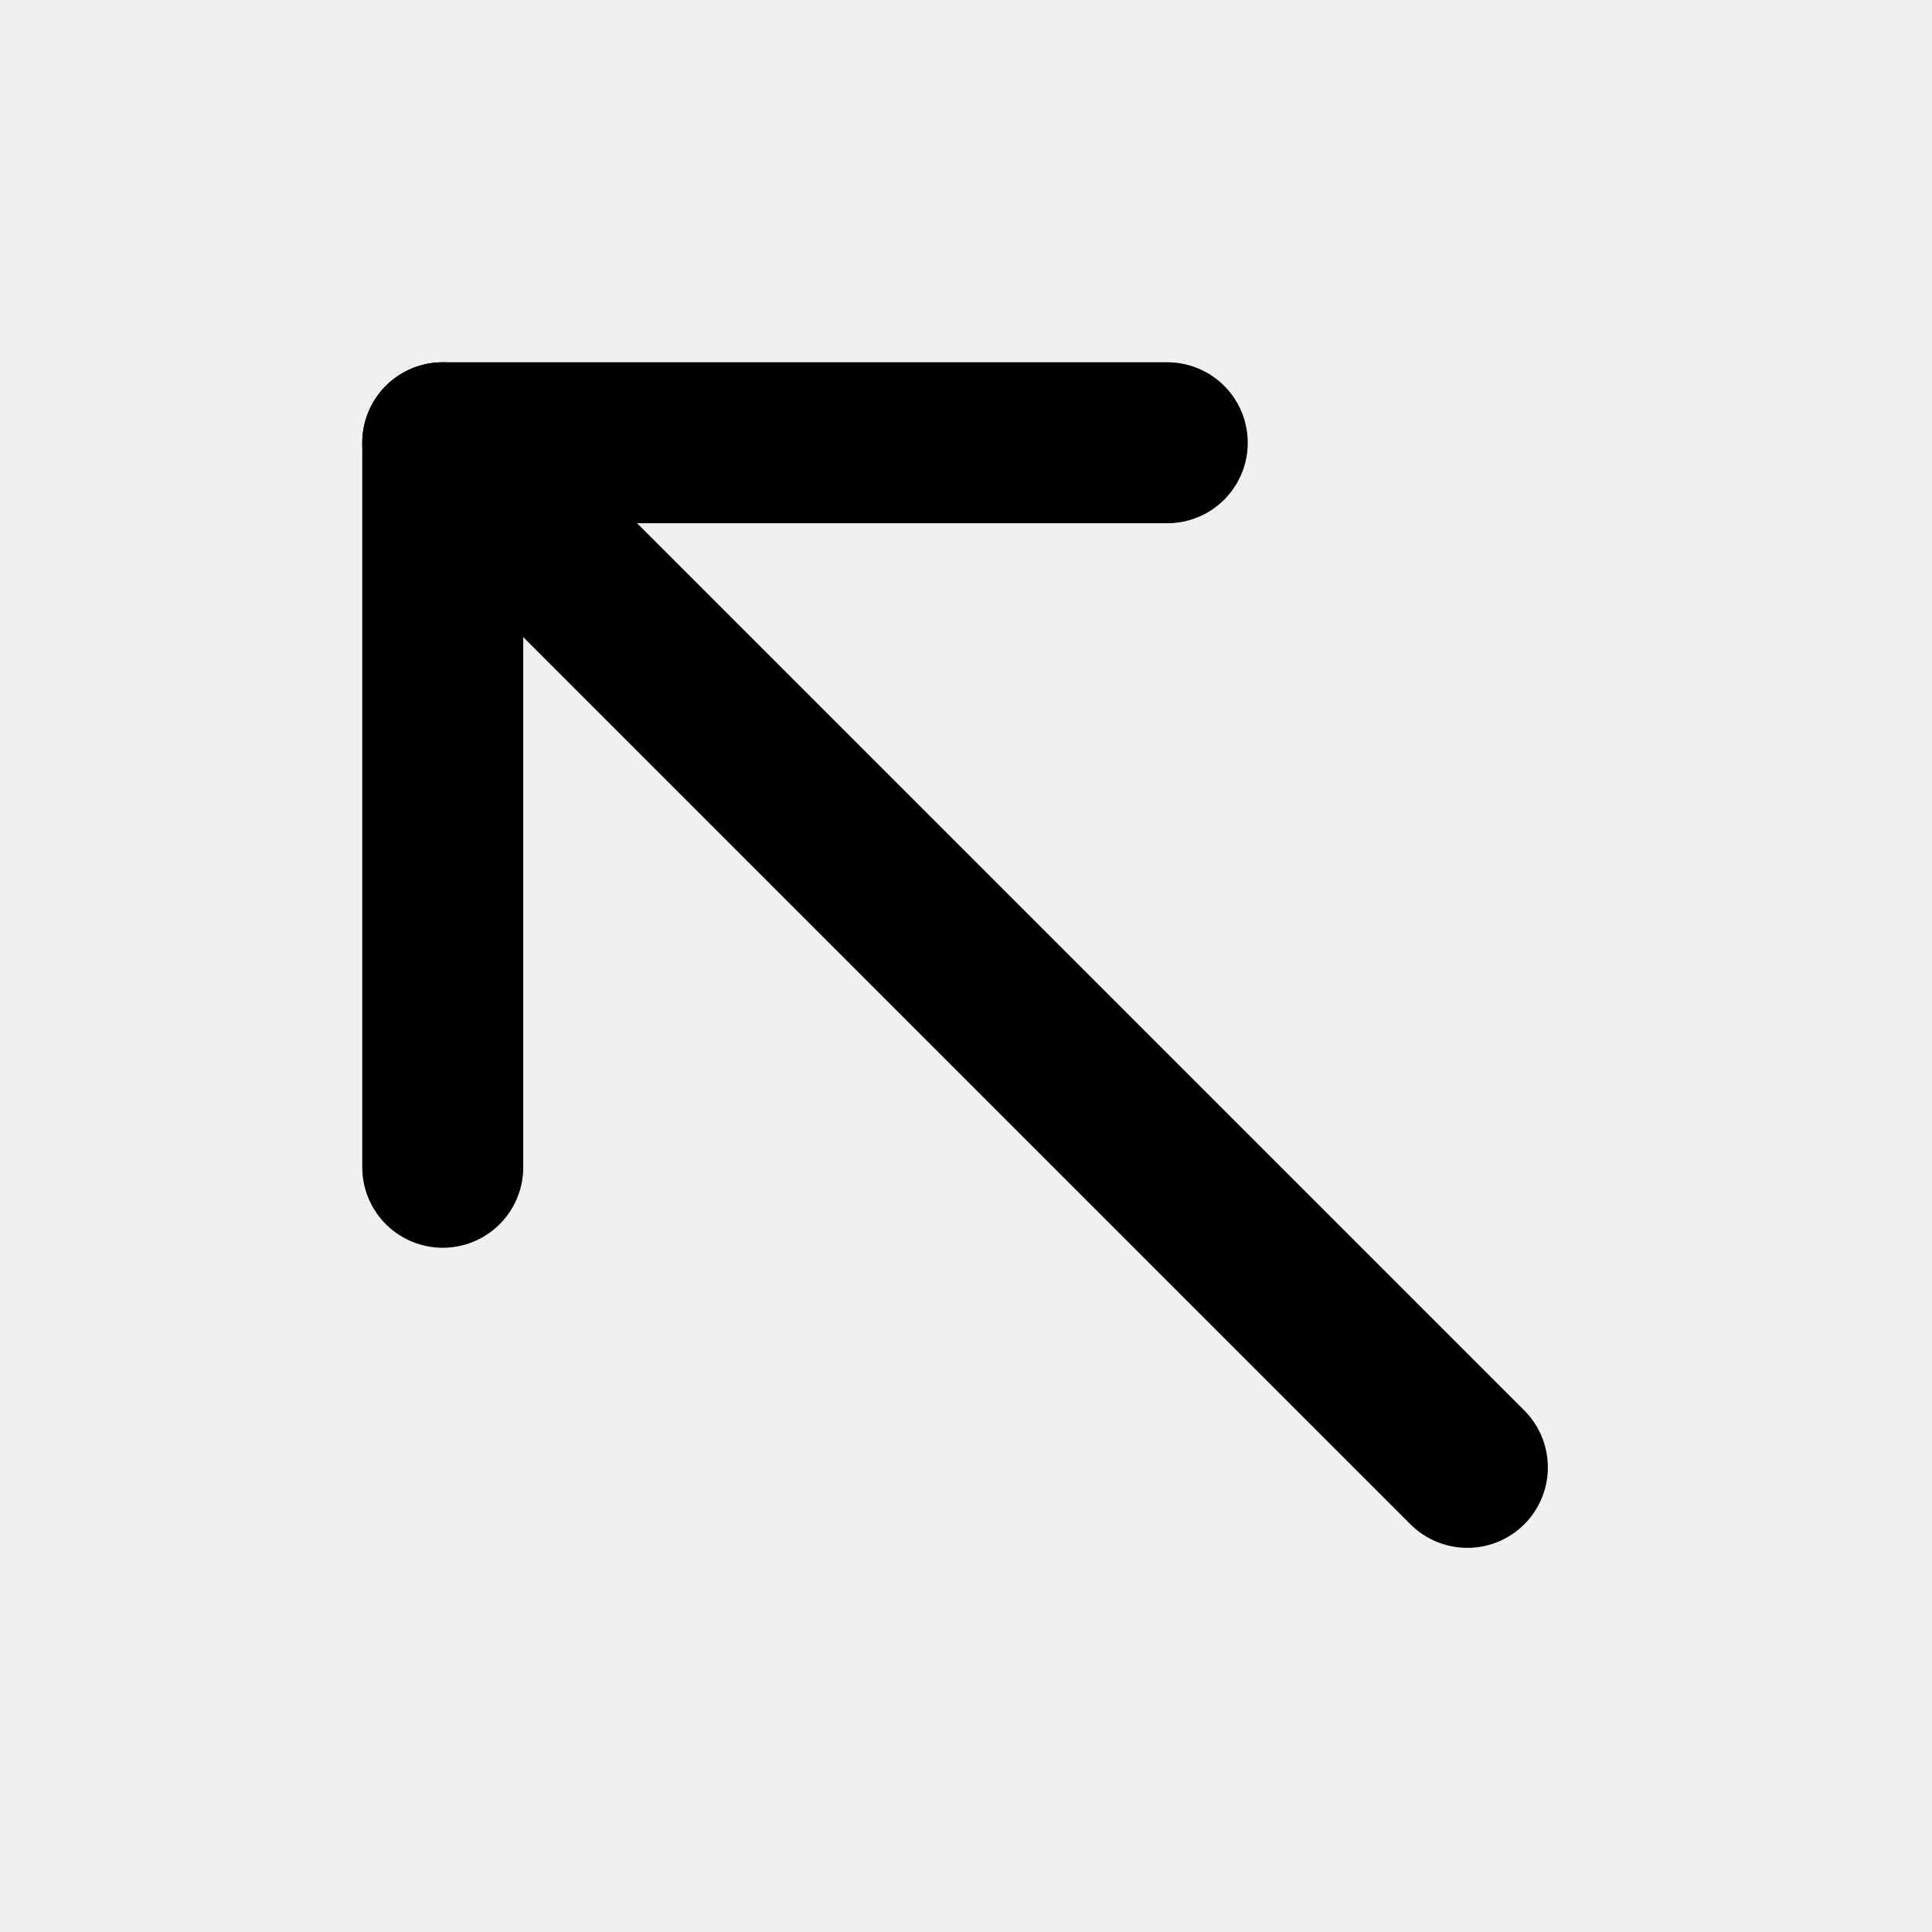
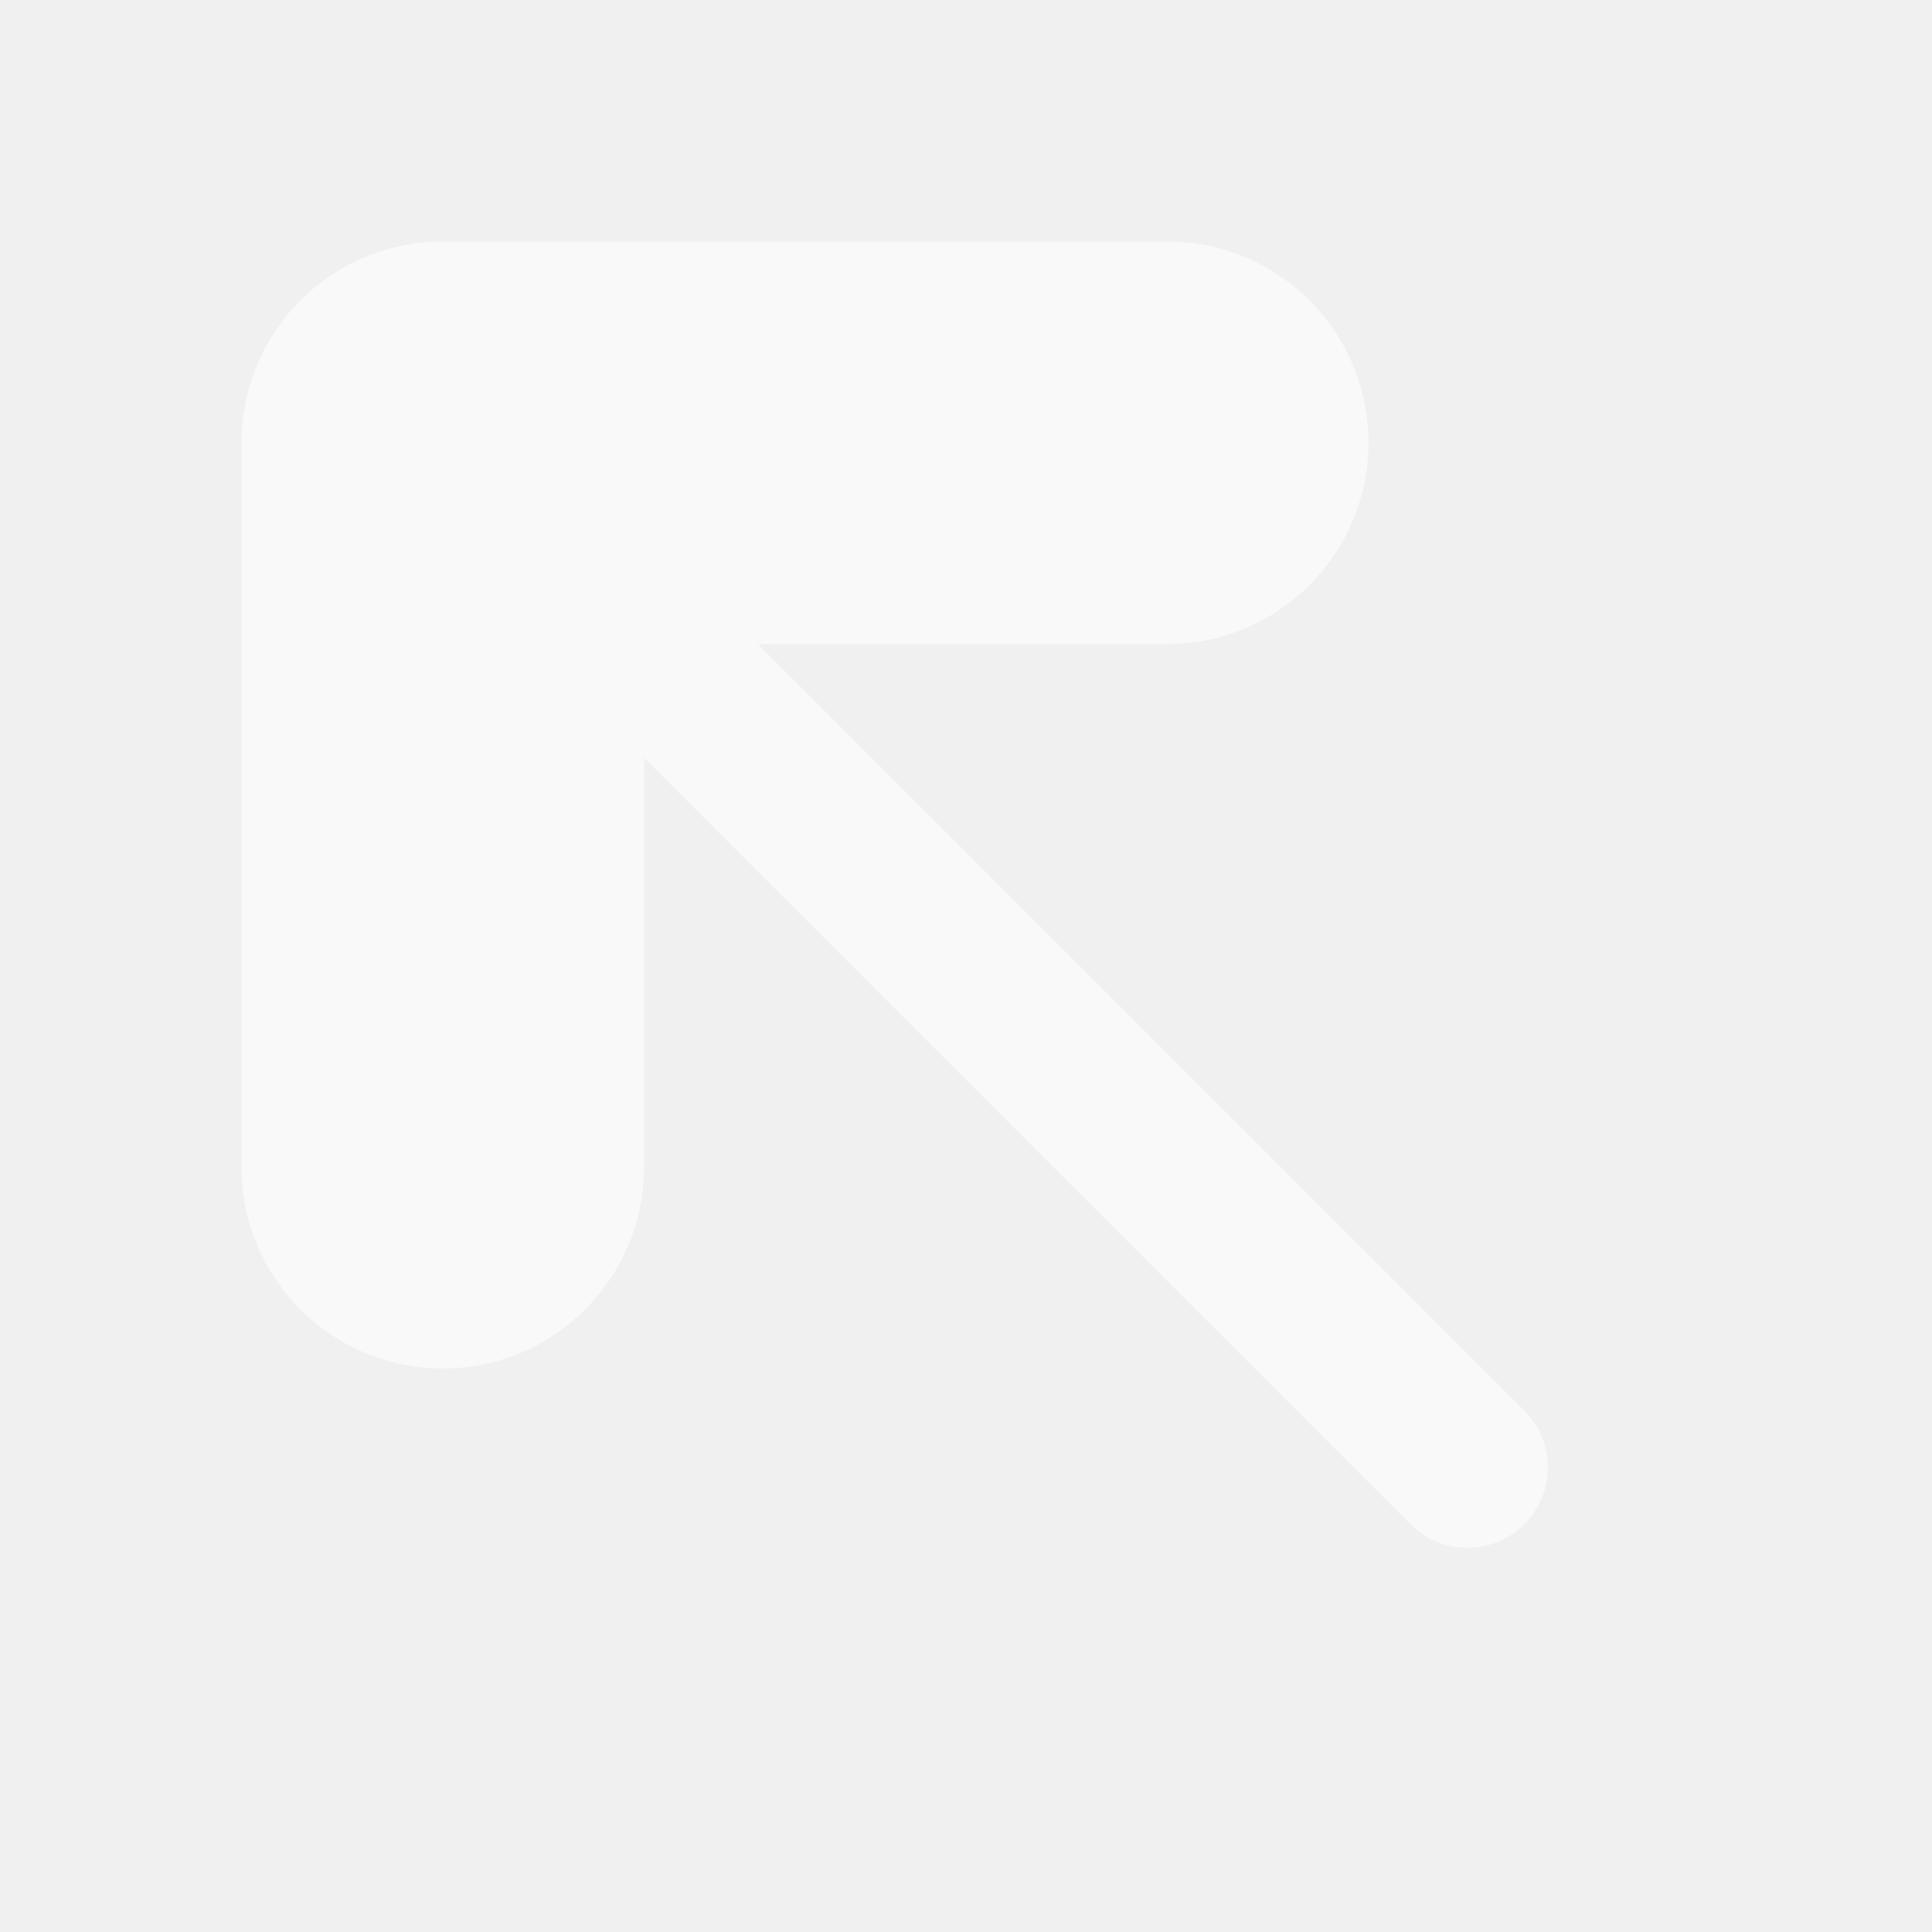
<svg xmlns="http://www.w3.org/2000/svg" width="800px" height="800px" viewBox="0 0 48 48" fill="none">
  <rect width="48" height="48" fill="white" fill-opacity="0.01" />
-   <path d="M11 11L36.456 36.456" stroke="#000000" stroke-width="4" stroke-linecap="round" stroke-linejoin="round" />
-   <path d="M29 11H11V29" stroke="#000000" stroke-width="4" stroke-linecap="round" stroke-linejoin="round" />
+   <path d="M11 11L36.456 36.456" stroke="#F9F9F9" stroke-width="4" stroke-linecap="round" stroke-linejoin="round" />
+   <path d="M29 11H11V29" stroke="#F9F9F9" stroke-width="10" stroke-linecap="round" stroke-linejoin="round" />
</svg>
